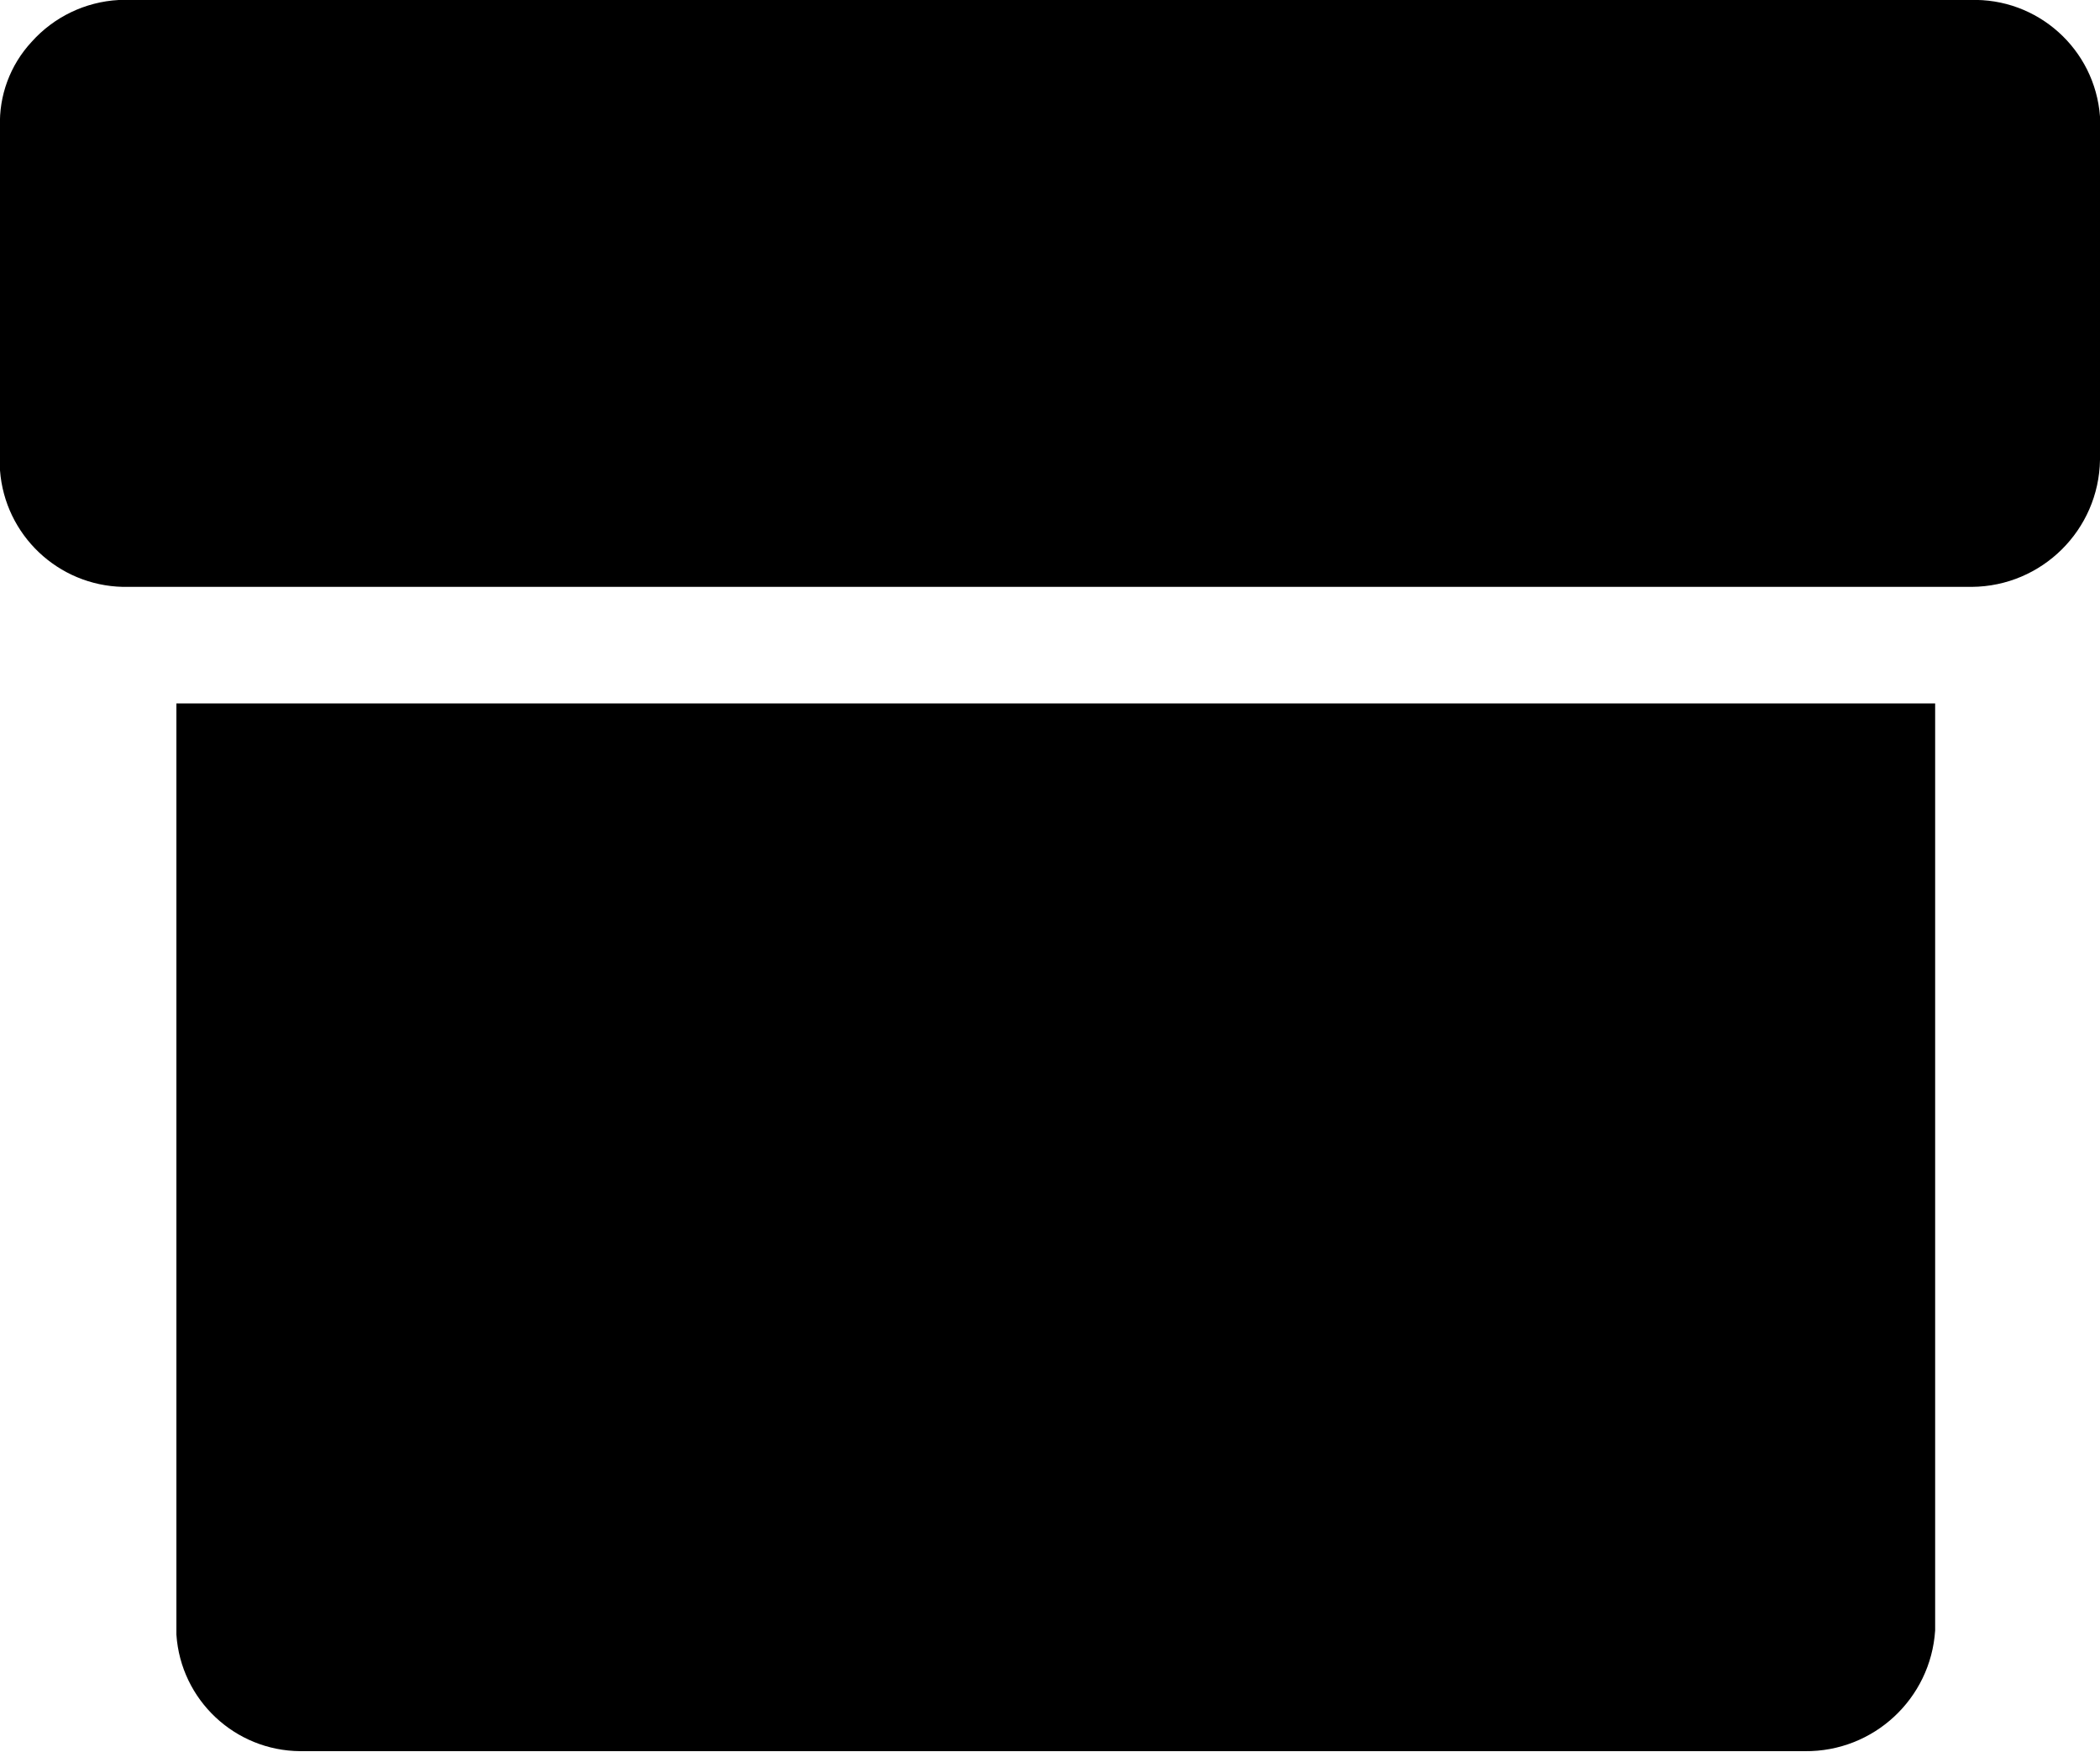
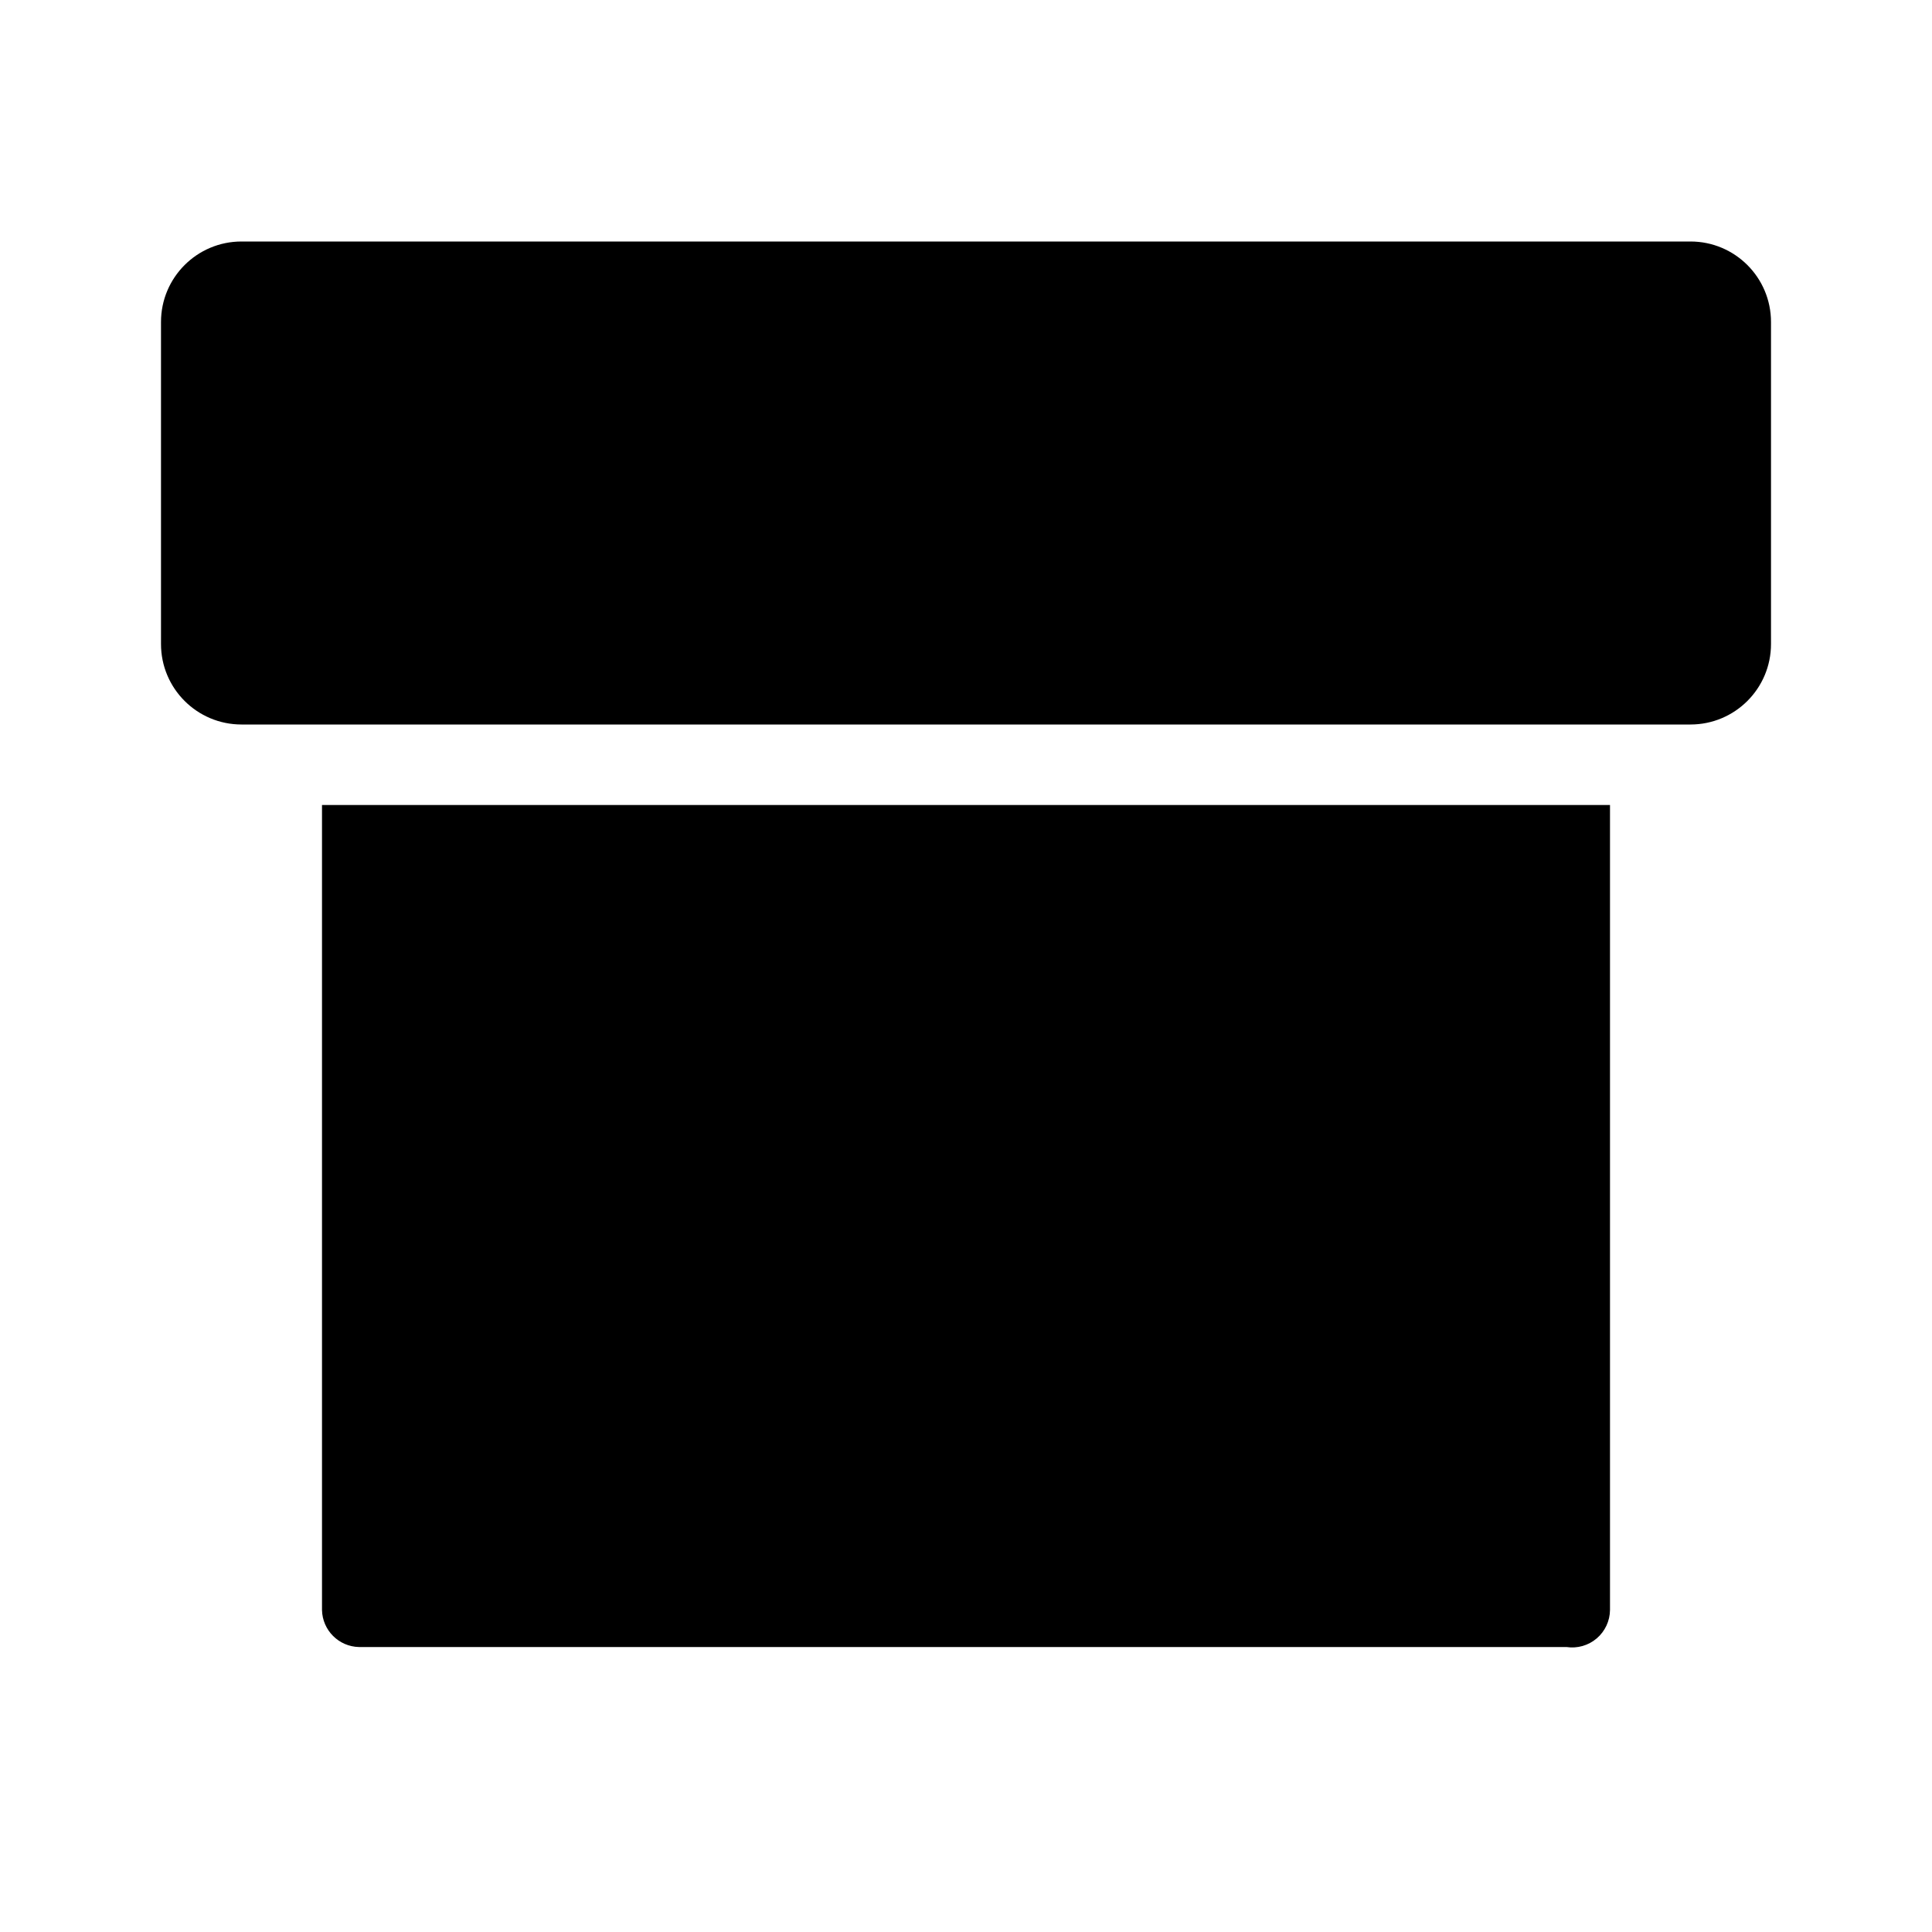
- <svg xmlns="http://www.w3.org/2000/svg" width="20" height="16.68" viewBox="0 0 20 16.68">
-   <path d="M18.43,6.7v8.83a1.23,1.23,0,0,1-1.24,1.15H2.86a1.19,1.19,0,0,1-1.18-1.11V6.7Z" />
-   <path d="M20,1.11V4.38a1.23,1.23,0,0,1-1.22,1.21H1.17A1.2,1.2,0,0,1,0,4.48V1.21A1.13,1.13,0,0,1,.3.4,1.2,1.2,0,0,1,1.13,0H18.76A1.2,1.2,0,0,1,20,1.11Z" />
+ <svg xmlns="http://www.w3.org/2000/svg" width="24" height="24" viewBox="0 0 24 24">
+   <rect x="2" y="3" width="20" height="6" rx="1" />
+   <path d="M19,10H4V20a.47.47,0,0,0,.46.46h15A.47.47,0,0,0,20,20V10H19Z" />
</svg>
